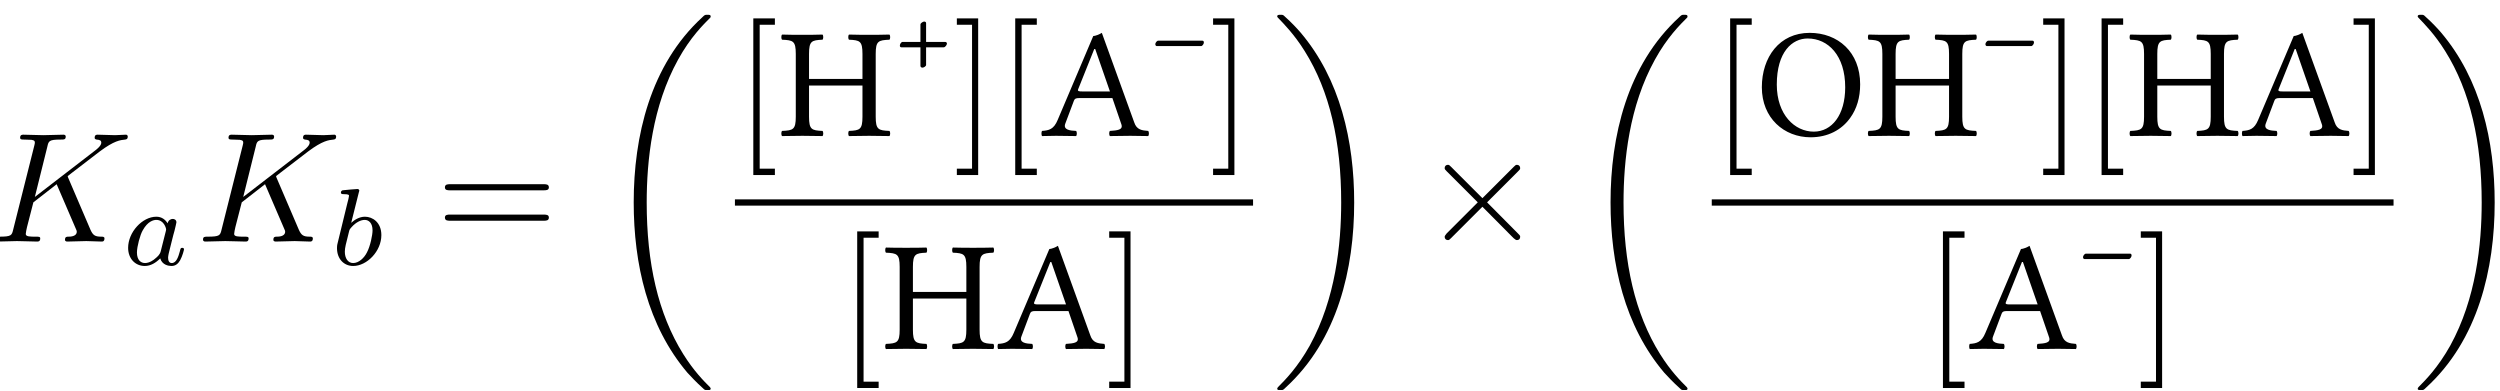
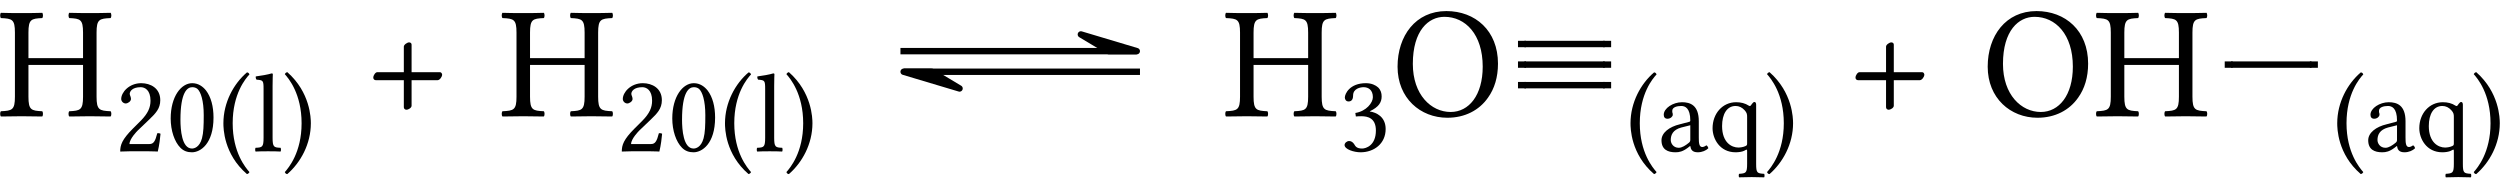
- <svg xmlns="http://www.w3.org/2000/svg" xmlns:xlink="http://www.w3.org/1999/xlink" width="159.336pt" height="24.904pt" viewBox="0 0 159.336 24.904">
+ <svg xmlns="http://www.w3.org/2000/svg" xmlns:xlink="http://www.w3.org/1999/xlink" width="155.988pt" height="11.386pt" viewBox="0 0 155.988 11.386">
  <defs>
    <g>
      <g id="glyph-0-0">
-         <path d="M 7.375 -0.203 C 7.375 -0.312 7.266 -0.312 7.172 -0.312 C 6.766 -0.312 6.641 -0.406 6.484 -0.75 L 5.078 -4.031 C 5.062 -4.062 5.031 -4.141 5.031 -4.172 C 5.031 -4.172 5.203 -4.312 5.312 -4.391 L 7.062 -5.734 C 8 -6.438 8.391 -6.469 8.688 -6.5 C 8.766 -6.516 8.859 -6.516 8.859 -6.703 C 8.859 -6.734 8.828 -6.812 8.75 -6.812 C 8.531 -6.812 8.281 -6.781 8.047 -6.781 C 7.688 -6.781 7.297 -6.812 6.938 -6.812 C 6.875 -6.812 6.75 -6.812 6.75 -6.609 C 6.75 -6.547 6.797 -6.516 6.875 -6.5 C 7.094 -6.484 7.172 -6.438 7.172 -6.297 C 7.172 -6.109 6.875 -5.875 6.812 -5.828 L 2.938 -2.844 L 3.734 -6.047 C 3.812 -6.406 3.844 -6.5 4.562 -6.5 C 4.812 -6.5 4.906 -6.5 4.906 -6.703 C 4.906 -6.781 4.828 -6.812 4.766 -6.812 L 3.484 -6.781 L 2.203 -6.812 C 2.141 -6.812 2 -6.812 2 -6.625 C 2 -6.5 2.094 -6.5 2.297 -6.5 C 2.422 -6.5 2.609 -6.484 2.719 -6.484 C 2.875 -6.453 2.938 -6.438 2.938 -6.312 C 2.938 -6.281 2.938 -6.25 2.906 -6.125 L 1.562 -0.781 C 1.469 -0.391 1.453 -0.312 0.656 -0.312 C 0.484 -0.312 0.375 -0.312 0.375 -0.125 C 0.375 0 0.5 0 0.531 0 L 1.797 -0.031 L 2.438 -0.016 C 2.656 -0.016 2.875 0 3.078 0 C 3.156 0 3.281 0 3.281 -0.203 C 3.281 -0.312 3.188 -0.312 3 -0.312 C 2.625 -0.312 2.359 -0.312 2.359 -0.484 C 2.359 -0.562 2.406 -0.781 2.438 -0.922 L 2.844 -2.5 L 4.328 -3.656 L 5.484 -0.969 C 5.609 -0.703 5.609 -0.672 5.609 -0.625 C 5.609 -0.312 5.172 -0.312 5.078 -0.312 C 4.969 -0.312 4.859 -0.312 4.859 -0.109 C 4.859 0 5 0 5 0 C 5.406 0 5.828 -0.031 6.219 -0.031 C 6.438 -0.031 6.984 0 7.203 0 C 7.25 0 7.375 0 7.375 -0.203 Z M 7.375 -0.203 " />
+         <path d="M 6.156 -1.219 L 6.156 -5.219 C 6.156 -6.047 6.328 -6.094 7.031 -6.125 C 7.094 -6.188 7.094 -6.391 7.031 -6.453 C 6.625 -6.438 6.109 -6.438 5.734 -6.438 C 5.359 -6.438 4.891 -6.438 4.453 -6.453 C 4.391 -6.391 4.391 -6.188 4.453 -6.125 C 5.141 -6.094 5.312 -6.047 5.312 -5.219 L 5.312 -3.625 L 1.906 -3.625 L 1.906 -5.219 C 1.906 -6.047 2.078 -6.094 2.766 -6.125 C 2.828 -6.188 2.828 -6.391 2.766 -6.453 C 2.391 -6.438 1.984 -6.438 1.469 -6.438 C 0.984 -6.438 0.562 -6.438 0.188 -6.453 C 0.125 -6.391 0.125 -6.188 0.188 -6.125 C 0.891 -6.094 1.062 -6.047 1.062 -5.219 L 1.062 -1.219 C 1.062 -0.391 0.891 -0.344 0.188 -0.312 C 0.125 -0.25 0.125 -0.047 0.188 0.016 C 0.625 0.016 1.109 0 1.484 0 C 1.844 0 2.328 0.016 2.766 0.016 C 2.828 -0.047 2.828 -0.25 2.766 -0.312 C 2.078 -0.344 1.906 -0.391 1.906 -1.219 L 1.906 -3.203 L 5.312 -3.203 L 5.312 -1.219 C 5.312 -0.391 5.141 -0.344 4.453 -0.312 C 4.391 -0.25 4.391 -0.047 4.453 0.016 C 4.891 0.016 5.359 0 5.734 0 C 6.109 0 6.594 0.016 7.031 0.016 C 7.094 -0.047 7.094 -0.25 7.031 -0.312 C 6.328 -0.344 6.156 -0.391 6.156 -1.219 Z M 6.156 -1.219 " />
+       </g>
+       <g id="glyph-0-1">
+         <path d="M 2.5 -4.344 L 2.5 -2.75 L 0.844 -2.75 C 0.734 -2.75 0.594 -2.562 0.594 -2.406 C 0.594 -2.328 0.656 -2.25 0.75 -2.25 L 2.5 -2.25 L 2.5 -0.562 C 2.5 -0.469 2.578 -0.406 2.656 -0.406 C 2.797 -0.406 2.984 -0.531 2.984 -0.656 L 2.984 -2.25 L 4.609 -2.25 C 4.75 -2.25 4.891 -2.484 4.891 -2.578 C 4.891 -2.656 4.844 -2.75 4.75 -2.75 L 2.984 -2.75 L 2.984 -4.469 C 2.984 -4.562 2.906 -4.609 2.828 -4.609 C 2.719 -4.609 2.5 -4.469 2.5 -4.344 Z M 2.5 -4.344 " />
+       </g>
+       <g id="glyph-0-2">
+         <path d="M 3.297 -6.203 C 4.609 -6.203 5.688 -5.109 5.688 -3.094 C 5.688 -1.312 4.828 -0.266 3.688 -0.266 C 2.469 -0.266 1.328 -1.344 1.328 -3.266 C 1.328 -5.359 2.312 -6.203 3.297 -6.203 Z M 6.641 -3.281 C 6.641 -5.344 5.219 -6.562 3.422 -6.562 C 1.5 -6.562 0.375 -5.016 0.375 -3.094 C 0.375 -1.125 1.797 0.094 3.484 0.094 C 4.578 0.094 5.469 -0.375 6.016 -1.156 C 6.422 -1.719 6.641 -2.438 6.641 -3.281 Z M 6.641 -3.281 " />
      </g>
      <g id="glyph-1-0">
-         <path d="M 3.984 -1 C 3.984 -1.094 3.891 -1.094 3.875 -1.094 C 3.766 -1.094 3.766 -1.062 3.719 -0.875 C 3.625 -0.531 3.5 -0.125 3.203 -0.125 C 3.031 -0.125 2.969 -0.281 2.969 -0.469 C 2.969 -0.578 3.031 -0.844 3.078 -1.016 L 3.234 -1.641 C 3.297 -1.906 3.312 -1.938 3.375 -2.172 C 3.422 -2.359 3.5 -2.688 3.5 -2.719 C 3.5 -2.875 3.375 -2.938 3.266 -2.938 C 3.141 -2.938 2.984 -2.859 2.938 -2.656 C 2.797 -2.891 2.562 -3.078 2.219 -3.078 C 1.328 -3.078 0.422 -2.094 0.422 -1.094 C 0.422 -0.406 0.875 0.062 1.484 0.062 C 1.859 0.062 2.188 -0.141 2.469 -0.422 C 2.594 0 3 0.062 3.188 0.062 C 3.438 0.062 3.609 -0.078 3.734 -0.297 C 3.891 -0.578 3.984 -0.969 3.984 -1 Z M 2.828 -2.172 L 2.5 -0.875 C 2.453 -0.672 2.297 -0.531 2.141 -0.406 C 2.078 -0.344 1.797 -0.125 1.5 -0.125 C 1.234 -0.125 0.984 -0.312 0.984 -0.797 C 0.984 -1.172 1.188 -1.938 1.359 -2.219 C 1.672 -2.781 2.031 -2.875 2.219 -2.875 C 2.703 -2.875 2.844 -2.344 2.844 -2.266 C 2.844 -2.25 2.828 -2.188 2.828 -2.172 Z M 2.828 -2.172 " />
+         <path d="M 0.422 -3.266 C 0.422 -3.109 0.562 -2.984 0.703 -2.984 C 0.828 -2.984 1.031 -3.109 1.031 -3.266 C 1.031 -3.328 1.016 -3.359 1 -3.422 C 0.984 -3.469 0.953 -3.531 0.953 -3.578 C 0.953 -3.75 1.125 -4 1.641 -4 C 1.891 -4 2.25 -3.828 2.25 -3.156 C 2.25 -2.719 2.078 -2.359 1.672 -1.938 L 1.156 -1.422 C 0.469 -0.734 0.359 -0.391 0.359 0.016 C 0.359 0.016 0.719 0 0.938 0 L 2.156 0 C 2.391 0 2.703 0.016 2.703 0.016 C 2.797 -0.359 2.859 -0.875 2.875 -1.094 C 2.828 -1.125 2.734 -1.141 2.672 -1.125 C 2.547 -0.625 2.438 -0.453 2.188 -0.453 L 0.938 -0.453 C 0.938 -0.781 1.422 -1.266 1.453 -1.297 L 2.156 -1.969 C 2.562 -2.359 2.859 -2.656 2.859 -3.188 C 2.859 -3.938 2.25 -4.25 1.672 -4.25 C 0.906 -4.25 0.422 -3.672 0.422 -3.266 Z M 0.422 -3.266 " />
      </g>
      <g id="glyph-1-1">
-         <path d="M 3.281 -1.906 C 3.281 -2.719 2.719 -3.078 2.234 -3.078 C 1.875 -3.078 1.562 -2.875 1.359 -2.688 L 1.844 -4.625 C 1.844 -4.641 1.875 -4.734 1.875 -4.734 C 1.875 -4.781 1.844 -4.844 1.75 -4.844 C 1.609 -4.844 1.031 -4.781 0.859 -4.766 C 0.812 -4.766 0.703 -4.75 0.703 -4.609 C 0.703 -4.516 0.812 -4.516 0.891 -4.516 C 1.219 -4.516 1.219 -4.453 1.219 -4.406 C 1.219 -4.359 1.156 -4.078 1.109 -3.922 L 0.953 -3.281 L 0.5 -1.422 C 0.453 -1.25 0.453 -1.156 0.453 -1.078 C 0.453 -0.375 0.906 0.062 1.484 0.062 C 2.359 0.062 3.281 -0.875 3.281 -1.906 Z M 2.719 -2.203 C 2.719 -1.922 2.578 -1.203 2.359 -0.797 C 2.188 -0.453 1.844 -0.125 1.484 -0.125 C 1.156 -0.125 0.953 -0.422 0.953 -0.844 C 0.953 -1.094 1.016 -1.328 1.219 -2.125 C 1.25 -2.25 1.25 -2.266 1.391 -2.422 C 1.656 -2.719 1.969 -2.875 2.219 -2.875 C 2.484 -2.875 2.719 -2.672 2.719 -2.203 Z M 2.719 -2.203 " />
+         <path d="M 1.609 -4 C 1.734 -4 1.844 -3.969 1.938 -3.891 C 2.141 -3.703 2.328 -3.172 2.328 -2.25 C 2.328 -1.609 2.312 -1.156 2.219 -0.812 C 2.062 -0.234 1.719 -0.172 1.594 -0.172 C 0.953 -0.172 0.875 -1.359 0.875 -1.969 C 0.875 -3.688 1.297 -4 1.609 -4 Z M 1.594 0.062 C 2.125 0.062 2.938 -0.469 2.938 -2.109 C 2.938 -2.797 2.781 -3.391 2.469 -3.797 C 2.281 -4.031 2 -4.25 1.609 -4.25 C 0.922 -4.25 0.266 -3.422 0.266 -2.047 C 0.266 -1.297 0.5 -0.594 0.875 -0.219 C 1.078 -0.016 1.312 0.062 1.594 0.062 Z M 1.594 0.062 " />
      </g>
-       <g id="glyph-2-0">
-         <path d="M 7.188 -3.453 C 7.188 -3.656 7 -3.656 6.859 -3.656 L 0.891 -3.656 C 0.75 -3.656 0.562 -3.656 0.562 -3.453 C 0.562 -3.266 0.75 -3.266 0.891 -3.266 L 6.844 -3.266 C 7 -3.266 7.188 -3.266 7.188 -3.453 Z M 7.188 -1.531 C 7.188 -1.719 7 -1.719 6.844 -1.719 L 0.891 -1.719 C 0.75 -1.719 0.562 -1.719 0.562 -1.531 C 0.562 -1.328 0.75 -1.328 0.891 -1.328 L 6.859 -1.328 C 7 -1.328 7.188 -1.328 7.188 -1.531 Z M 7.188 -1.531 " />
+       <g id="glyph-1-2">
+         <path d="M 0.312 -1.75 C 0.312 -1.438 0.328 0.172 1.781 1.422 C 1.859 1.406 1.906 1.359 1.938 1.297 C 1.703 1.031 0.891 0.078 0.891 -1.75 C 0.891 -3.594 1.703 -4.547 1.938 -4.797 C 1.906 -4.875 1.859 -4.922 1.781 -4.922 C 0.953 -4.219 0.312 -3.047 0.312 -1.75 Z M 0.312 -1.75 " />
      </g>
-       <g id="glyph-2-1">
-         <path d="M 2.547 2.5 L 2.547 2.094 L 1.578 2.094 L 1.578 -7.078 L 2.547 -7.078 L 2.547 -7.484 L 1.172 -7.484 L 1.172 2.5 Z M 2.547 2.5 " />
+       <g id="glyph-1-3">
+         <path d="M 0.656 -0.844 C 0.656 -0.266 0.578 -0.234 0.156 -0.219 C 0.125 -0.172 0.125 -0.031 0.156 0.016 C 0.406 0 0.656 0 0.938 0 C 1.219 0 1.484 0 1.719 0.016 C 1.75 -0.031 1.75 -0.172 1.719 -0.219 C 1.297 -0.234 1.219 -0.266 1.219 -0.844 L 1.219 -4.062 C 1.219 -4.516 1.234 -4.797 1.234 -4.797 C 1.234 -4.844 1.219 -4.859 1.156 -4.859 C 0.969 -4.797 0.453 -4.703 0.172 -4.672 C 0.156 -4.625 0.172 -4.516 0.219 -4.469 C 0.625 -4.438 0.656 -4.422 0.656 -3.891 Z M 0.656 -0.844 " />
      </g>
-       <g id="glyph-2-2">
-         <path d="M 1.578 2.5 L 1.578 -7.484 L 0.219 -7.484 L 0.219 -7.078 L 1.188 -7.078 L 1.188 2.094 L 0.219 2.094 L 0.219 2.5 Z M 1.578 2.5 " />
+       <g id="glyph-1-4">
+         <path d="M 1.766 -1.75 C 1.766 -2.062 1.734 -3.672 0.297 -4.938 C 0.219 -4.922 0.172 -4.875 0.141 -4.812 C 0.375 -4.547 1.188 -3.594 1.188 -1.75 C 1.188 0.078 0.375 1.031 0.141 1.297 C 0.172 1.359 0.203 1.422 0.297 1.422 C 1.125 0.703 1.766 -0.453 1.766 -1.75 Z M 1.766 -1.75 " />
      </g>
-       <g id="glyph-3-0">
-         <path d="M 6.984 23.422 C 6.984 23.375 6.953 23.359 6.938 23.328 C 6.562 22.953 5.906 22.297 5.234 21.219 C 3.625 18.641 2.906 15.406 2.906 11.562 C 2.906 8.875 3.266 5.422 4.906 2.453 C 5.688 1.031 6.516 0.219 6.953 -0.219 C 6.984 -0.25 6.984 -0.266 6.984 -0.297 C 6.984 -0.406 6.906 -0.406 6.766 -0.406 C 6.625 -0.406 6.609 -0.406 6.453 -0.25 C 3.125 2.797 2.078 7.359 2.078 11.547 C 2.078 15.469 2.969 19.422 5.5 22.406 C 5.703 22.625 6.078 23.031 6.484 23.391 C 6.609 23.516 6.625 23.516 6.766 23.516 C 6.906 23.516 6.984 23.516 6.984 23.422 Z M 6.984 23.422 " />
+       <g id="glyph-1-5">
+         <path d="M 1.5 -4 C 1.797 -4 2.078 -3.828 2.078 -3.375 C 2.078 -3.031 1.672 -2.5 0.984 -2.391 L 1.016 -2.172 C 1.141 -2.188 1.266 -2.188 1.359 -2.188 C 1.75 -2.188 2.266 -2.078 2.266 -1.297 C 2.266 -0.359 1.641 -0.172 1.406 -0.172 C 1.047 -0.172 0.984 -0.328 0.906 -0.453 C 0.828 -0.562 0.734 -0.641 0.594 -0.641 C 0.453 -0.641 0.312 -0.516 0.312 -0.391 C 0.312 -0.125 0.891 0.062 1.312 0.062 C 2.141 0.062 2.875 -0.469 2.875 -1.391 C 2.875 -2.141 2.312 -2.422 1.891 -2.484 L 1.891 -2.5 C 2.453 -2.766 2.625 -3.062 2.625 -3.422 C 2.625 -3.625 2.578 -3.812 2.406 -3.984 C 2.25 -4.125 2 -4.25 1.641 -4.25 C 0.625 -4.25 0.328 -3.578 0.328 -3.359 C 0.328 -3.25 0.391 -3.109 0.562 -3.109 C 0.812 -3.109 0.844 -3.344 0.844 -3.484 C 0.844 -3.922 1.312 -4 1.5 -4 Z M 1.5 -4 " />
      </g>
-       <g id="glyph-3-1">
-         <path d="M 5.25 11.562 C 5.25 7.641 4.359 3.703 1.828 0.719 C 1.625 0.484 1.25 0.078 0.844 -0.281 C 0.719 -0.406 0.703 -0.406 0.562 -0.406 C 0.438 -0.406 0.344 -0.406 0.344 -0.297 C 0.344 -0.266 0.391 -0.219 0.406 -0.203 C 0.75 0.156 1.422 0.828 2.094 1.906 C 3.703 4.469 4.422 7.719 4.422 11.547 C 4.422 14.234 4.062 17.688 2.422 20.672 C 1.641 22.078 0.812 22.906 0.391 23.328 C 0.375 23.359 0.344 23.391 0.344 23.422 C 0.344 23.516 0.438 23.516 0.562 23.516 C 0.703 23.516 0.719 23.516 0.875 23.359 C 4.203 20.328 5.25 15.766 5.25 11.562 Z M 5.25 11.562 " />
+       <g id="glyph-1-6">
+         <path d="M 2.047 -1.625 L 2.047 -0.703 C 2.047 -0.609 2 -0.562 1.938 -0.516 C 1.766 -0.375 1.531 -0.219 1.328 -0.219 C 0.984 -0.219 0.828 -0.5 0.828 -0.703 C 0.828 -1.031 0.969 -1.344 1.484 -1.484 Z M 2.047 -0.328 C 2.078 -0.125 2.156 0.062 2.516 0.062 C 2.781 0.062 3.031 -0.047 3.172 -0.188 C 3.156 -0.266 3.125 -0.328 3.047 -0.375 C 3 -0.328 2.875 -0.266 2.797 -0.266 C 2.594 -0.266 2.578 -0.531 2.578 -0.859 L 2.578 -1.875 C 2.578 -2.875 2.047 -3.062 1.531 -3.062 C 0.969 -3.062 0.391 -2.688 0.391 -2.281 C 0.391 -2.125 0.469 -2.031 0.625 -2.031 C 0.828 -2.031 0.953 -2.188 0.953 -2.266 C 0.953 -2.328 0.953 -2.375 0.938 -2.391 C 0.922 -2.422 0.922 -2.453 0.922 -2.531 C 0.922 -2.75 1.219 -2.828 1.484 -2.828 C 1.719 -2.828 2.047 -2.703 2.047 -1.922 C 2.047 -1.875 2.016 -1.844 2 -1.844 L 1.406 -1.688 C 0.734 -1.531 0.25 -1.156 0.25 -0.688 C 0.25 -0.109 0.641 0.062 1.125 0.062 C 1.359 0.062 1.578 0.016 1.891 -0.219 L 2.031 -0.328 Z M 2.047 -0.328 " />
      </g>
-       <g id="glyph-4-0">
-         <path d="M 6.156 -1.219 L 6.156 -5.219 C 6.156 -6.047 6.328 -6.094 7.031 -6.125 C 7.094 -6.188 7.094 -6.391 7.031 -6.453 C 6.625 -6.438 6.109 -6.438 5.734 -6.438 C 5.359 -6.438 4.891 -6.438 4.453 -6.453 C 4.391 -6.391 4.391 -6.188 4.453 -6.125 C 5.141 -6.094 5.312 -6.047 5.312 -5.219 L 5.312 -3.625 L 1.906 -3.625 L 1.906 -5.219 C 1.906 -6.047 2.078 -6.094 2.766 -6.125 C 2.828 -6.188 2.828 -6.391 2.766 -6.453 C 2.391 -6.438 1.984 -6.438 1.469 -6.438 C 0.984 -6.438 0.562 -6.438 0.188 -6.453 C 0.125 -6.391 0.125 -6.188 0.188 -6.125 C 0.891 -6.094 1.062 -6.047 1.062 -5.219 L 1.062 -1.219 C 1.062 -0.391 0.891 -0.344 0.188 -0.312 C 0.125 -0.25 0.125 -0.047 0.188 0.016 C 0.625 0.016 1.109 0 1.484 0 C 1.844 0 2.328 0.016 2.766 0.016 C 2.828 -0.047 2.828 -0.25 2.766 -0.312 C 2.078 -0.344 1.906 -0.391 1.906 -1.219 L 1.906 -3.203 L 5.312 -3.203 L 5.312 -1.219 C 5.312 -0.391 5.141 -0.344 4.453 -0.312 C 4.391 -0.25 4.391 -0.047 4.453 0.016 C 4.891 0.016 5.359 0 5.734 0 C 6.109 0 6.594 0.016 7.031 0.016 C 7.094 -0.047 7.094 -0.25 7.031 -0.312 C 6.328 -0.344 6.156 -0.391 6.156 -1.219 Z M 6.156 -1.219 " />
-       </g>
-       <g id="glyph-4-1">
-         <path d="M 2.625 -2.828 C 2.406 -2.828 2.328 -2.844 2.359 -2.953 L 3.391 -5.531 L 3.453 -5.531 L 4.391 -2.828 Z M 1.547 -0.781 L 2.094 -2.234 C 2.141 -2.359 2.203 -2.406 2.438 -2.406 L 4.547 -2.406 L 5.125 -0.719 C 5.234 -0.375 4.859 -0.344 4.391 -0.312 C 4.328 -0.25 4.328 -0.047 4.391 0.016 C 4.75 0.016 5.297 0 5.688 0 C 6.094 0 6.484 0.016 6.828 0.016 C 6.891 -0.047 6.891 -0.25 6.828 -0.312 C 6.438 -0.344 6.094 -0.375 5.938 -0.859 L 3.875 -6.562 C 3.734 -6.469 3.453 -6.359 3.328 -6.359 L 1.062 -1.016 C 0.812 -0.406 0.5 -0.344 0.062 -0.312 C 0.016 -0.25 0.016 -0.047 0.062 0.016 C 0.328 0.016 0.641 0 0.953 0 C 1.359 0 1.859 0.016 2.234 0.016 C 2.297 -0.047 2.297 -0.25 2.234 -0.312 C 1.859 -0.328 1.391 -0.375 1.547 -0.781 Z M 1.547 -0.781 " />
-       </g>
-       <g id="glyph-4-2">
-         <path d="M 3.297 -6.203 C 4.609 -6.203 5.688 -5.109 5.688 -3.094 C 5.688 -1.312 4.828 -0.266 3.688 -0.266 C 2.469 -0.266 1.328 -1.344 1.328 -3.266 C 1.328 -5.359 2.312 -6.203 3.297 -6.203 Z M 6.641 -3.281 C 6.641 -5.344 5.219 -6.562 3.422 -6.562 C 1.5 -6.562 0.375 -5.016 0.375 -3.094 C 0.375 -1.125 1.797 0.094 3.484 0.094 C 4.578 0.094 5.469 -0.375 6.016 -1.156 C 6.422 -1.719 6.641 -2.438 6.641 -3.281 Z M 6.641 -3.281 " />
-       </g>
-       <g id="glyph-5-0">
-         <path d="M 1.734 -3.031 L 1.734 -1.922 L 0.594 -1.922 C 0.516 -1.922 0.422 -1.797 0.422 -1.688 C 0.422 -1.625 0.453 -1.578 0.516 -1.578 L 1.734 -1.578 L 1.734 -0.391 C 1.734 -0.328 1.797 -0.281 1.859 -0.281 C 1.953 -0.281 2.094 -0.375 2.094 -0.453 L 2.094 -1.578 L 3.219 -1.578 C 3.312 -1.578 3.422 -1.734 3.422 -1.812 C 3.422 -1.859 3.391 -1.922 3.312 -1.922 L 2.094 -1.922 L 2.094 -3.125 C 2.094 -3.188 2.031 -3.219 1.969 -3.219 C 1.906 -3.219 1.734 -3.125 1.734 -3.031 Z M 1.734 -3.031 " />
-       </g>
-       <g id="glyph-5-1">
-         <path d="M 0.453 -1.656 L 3.281 -1.656 C 3.359 -1.656 3.453 -1.797 3.453 -1.875 C 3.453 -1.938 3.438 -2 3.359 -2 L 0.547 -2 C 0.453 -2 0.359 -1.859 0.359 -1.781 C 0.359 -1.719 0.391 -1.656 0.453 -1.656 Z M 0.453 -1.656 " />
-       </g>
-       <g id="glyph-6-0">
-         <path d="M 6.281 -0.297 C 6.281 -0.375 6.266 -0.391 6.156 -0.5 L 4.172 -2.5 L 6.156 -4.484 C 6.266 -4.594 6.281 -4.609 6.281 -4.688 C 6.281 -4.812 6.188 -4.891 6.078 -4.891 C 6 -4.891 5.969 -4.859 5.875 -4.766 L 3.875 -2.766 L 1.875 -4.766 C 1.766 -4.875 1.75 -4.891 1.672 -4.891 C 1.562 -4.891 1.469 -4.812 1.469 -4.688 C 1.469 -4.609 1.5 -4.578 1.594 -4.484 L 3.578 -2.5 L 1.594 -0.516 C 1.5 -0.406 1.469 -0.344 1.469 -0.297 C 1.469 -0.172 1.562 -0.094 1.672 -0.094 C 1.75 -0.094 1.766 -0.109 1.875 -0.219 L 3.875 -2.219 L 5.859 -0.219 C 5.969 -0.125 6.016 -0.094 6.078 -0.094 C 6.203 -0.094 6.281 -0.172 6.281 -0.297 Z M 6.281 -0.297 " />
+       <g id="glyph-1-7">
+         <path d="M 2.25 -2.562 C 2.391 -2.406 2.406 -2.312 2.406 -2.141 L 2.406 -0.531 C 2.406 -0.406 2.406 -0.375 2.312 -0.328 C 2.141 -0.25 1.953 -0.234 1.859 -0.234 C 1.453 -0.234 0.844 -0.531 0.844 -1.578 C 0.844 -2.312 1.141 -2.828 1.688 -2.828 C 1.906 -2.828 2.094 -2.734 2.25 -2.562 Z M 2.406 0.781 C 2.406 1.359 2.328 1.375 1.906 1.406 C 1.875 1.438 1.875 1.594 1.906 1.625 C 2.156 1.625 2.406 1.609 2.688 1.609 C 2.969 1.609 3.234 1.625 3.469 1.625 C 3.5 1.594 3.5 1.438 3.469 1.406 C 3.031 1.375 2.969 1.359 2.969 0.781 L 2.969 -2.906 C 2.969 -3 2.938 -3.078 2.859 -3.078 C 2.812 -3.078 2.766 -3.031 2.703 -2.953 C 2.625 -2.828 2.594 -2.797 2.516 -2.844 C 2.281 -3 2.016 -3.062 1.719 -3.062 C 0.875 -3.062 0.25 -2.359 0.25 -1.438 C 0.25 -0.797 0.688 0.062 1.688 0.062 C 1.875 0.062 2.094 0.031 2.219 -0.031 C 2.391 -0.125 2.406 -0.141 2.406 0 Z M 2.406 0.781 " />
      </g>
    </g>
    <clipPath id="clip-0">
-       <path clip-rule="nonzero" d="M 40 0 L 46 0 L 46 24.855 L 40 24.855 Z M 40 0 " />
+       <path clip-rule="nonzero" d="M 103 4 L 112 4 L 112 11.078 L 103 11.078 Z M 103 4 " />
    </clipPath>
    <clipPath id="clip-1">
-       <path clip-rule="nonzero" d="M 54 14 L 56 14 L 56 24.855 L 54 24.855 Z M 54 14 " />
-     </clipPath>
-     <clipPath id="clip-2">
-       <path clip-rule="nonzero" d="M 70 14 L 73 14 L 73 24.855 L 70 24.855 Z M 70 14 " />
-     </clipPath>
-     <clipPath id="clip-3">
-       <path clip-rule="nonzero" d="M 81 0 L 87 0 L 87 24.855 L 81 24.855 Z M 81 0 " />
-     </clipPath>
-     <clipPath id="clip-4">
-       <path clip-rule="nonzero" d="M 102 0 L 108 0 L 108 24.855 L 102 24.855 Z M 102 0 " />
-     </clipPath>
-     <clipPath id="clip-5">
-       <path clip-rule="nonzero" d="M 123 14 L 126 14 L 126 24.855 L 123 24.855 Z M 123 14 " />
-     </clipPath>
-     <clipPath id="clip-6">
-       <path clip-rule="nonzero" d="M 136 14 L 138 14 L 138 24.855 L 136 24.855 Z M 136 14 " />
-     </clipPath>
-     <clipPath id="clip-7">
-       <path clip-rule="nonzero" d="M 154 0 L 159 0 L 159 24.855 L 154 24.855 Z M 154 0 " />
+       <path clip-rule="nonzero" d="M 147 4 L 155.98 4 L 155.98 11.078 L 147 11.078 Z M 147 4 " />
    </clipPath>
  </defs>
  <g fill="rgb(0%, 0%, 0%)" fill-opacity="1">
-     <use xlink:href="#glyph-0-0" x="-0.717" y="15.396" />
+     <use xlink:href="#glyph-0-0" x="-0.131" y="7.253" />
  </g>
  <g fill="rgb(0%, 0%, 0%)" fill-opacity="1">
-     <use xlink:href="#glyph-1-0" x="7.744" y="16.89" />
+     <use xlink:href="#glyph-1-0" x="7.141" y="9.44" />
+     <use xlink:href="#glyph-1-1" x="10.384" y="9.44" />
+     <use xlink:href="#glyph-1-2" x="13.627" y="9.44" />
  </g>
  <g fill="rgb(0%, 0%, 0%)" fill-opacity="1">
-     <use xlink:href="#glyph-0-0" x="12.564" y="15.396" />
+     <use xlink:href="#glyph-1-3" x="15.789" y="9.44" />
+     <use xlink:href="#glyph-1-4" x="17.63" y="9.44" />
  </g>
  <g fill="rgb(0%, 0%, 0%)" fill-opacity="1">
-     <use xlink:href="#glyph-1-1" x="21.025" y="16.89" />
+     <use xlink:href="#glyph-0-1" x="22.697" y="7.253" />
  </g>
  <g fill="rgb(0%, 0%, 0%)" fill-opacity="1">
-     <use xlink:href="#glyph-2-0" x="27.794" y="15.396" />
+     <use xlink:href="#glyph-0-0" x="31.165" y="7.253" />
+   </g>
+   <g fill="rgb(0%, 0%, 0%)" fill-opacity="1">
+     <use xlink:href="#glyph-1-0" x="38.438" y="9.44" />
+     <use xlink:href="#glyph-1-1" x="41.681" y="9.44" />
+     <use xlink:href="#glyph-1-2" x="44.924" y="9.44" />
+   </g>
+   <g fill="rgb(0%, 0%, 0%)" fill-opacity="1">
+     <use xlink:href="#glyph-1-3" x="47.086" y="9.44" />
+     <use xlink:href="#glyph-1-4" x="48.927" y="9.44" />
+   </g>
+   <path fill="none" stroke-width="0.399" stroke-linecap="butt" stroke-linejoin="miter" stroke="rgb(0%, 0%, 0%)" stroke-opacity="1" stroke-miterlimit="10" d="M 4.98 4.062 L 19.726 4.062 " transform="matrix(1, 0, 0, -1, 51.204, 7.253)" />
+   <path fill-rule="nonzero" fill="rgb(0%, 0%, 0%)" fill-opacity="1" stroke-width="0.399" stroke-linecap="round" stroke-linejoin="round" stroke="rgb(0%, 0%, 0%)" stroke-opacity="1" stroke-miterlimit="10" d="M -0.001 0.001 L -3.489 1.044 L -1.743 0.001 L -0.001 0.001 " transform="matrix(1, 0, 0, -1, 70.93027, 3.19271)" />
+   <path fill="none" stroke-width="0.399" stroke-linecap="butt" stroke-linejoin="miter" stroke="rgb(0%, 0%, 0%)" stroke-opacity="1" stroke-miterlimit="10" d="M 5.179 2.776 L 19.925 2.776 " transform="matrix(1, 0, 0, -1, 51.204, 7.253)" />
+   <path fill-rule="nonzero" fill="rgb(0%, 0%, 0%)" fill-opacity="1" stroke-width="0.399" stroke-linecap="round" stroke-linejoin="round" stroke="rgb(0%, 0%, 0%)" stroke-opacity="1" stroke-miterlimit="10" d="M 0.002 0.002 L -3.486 1.045 L -1.744 0.002 L 0.002 0.002 " transform="matrix(-1, 0, 0, 1, 56.38463, 4.47485)" />
+   <g fill="rgb(0%, 0%, 0%)" fill-opacity="1">
+     <use xlink:href="#glyph-0-0" x="76.31" y="7.253" />
+   </g>
+   <g fill="rgb(0%, 0%, 0%)" fill-opacity="1">
+     <use xlink:href="#glyph-1-5" x="83.583" y="9.44" />
+   </g>
+   <g fill="rgb(0%, 0%, 0%)" fill-opacity="1">
+     <use xlink:href="#glyph-0-2" x="86.826" y="7.253" />
+   </g>
+   <path fill="none" stroke-width="0.399" stroke-linecap="butt" stroke-linejoin="miter" stroke="rgb(0%, 0%, 0%)" stroke-opacity="1" stroke-miterlimit="10" d="M 0.397 1.94 L 5.413 1.94 " transform="matrix(1, 0, 0, -1, 94.716, 7.253)" />
+   <path fill-rule="nonzero" fill="rgb(0%, 0%, 0%)" fill-opacity="1" d="M 95.215 5.512 L 94.715 5.512 L 94.715 5.113 L 95.215 5.113 Z M 95.215 5.512 " />
+   <path fill-rule="nonzero" fill="rgb(0%, 0%, 0%)" fill-opacity="1" d="M 100.027 5.113 L 100.527 5.113 L 100.527 5.512 L 100.027 5.512 Z M 100.027 5.113 " />
+   <path fill="none" stroke-width="0.399" stroke-linecap="butt" stroke-linejoin="miter" stroke="rgb(0%, 0%, 0%)" stroke-opacity="1" stroke-miterlimit="10" d="M 0.397 3.222 L 5.413 3.222 " transform="matrix(1, 0, 0, -1, 94.716, 7.253)" />
+   <path fill-rule="nonzero" fill="rgb(0%, 0%, 0%)" fill-opacity="1" d="M 95.215 4.23 L 94.715 4.23 L 94.715 3.832 L 95.215 3.832 Z M 95.215 4.23 " />
+   <path fill-rule="nonzero" fill="rgb(0%, 0%, 0%)" fill-opacity="1" d="M 100.027 3.832 L 100.527 3.832 L 100.527 4.23 L 100.027 4.23 Z M 100.027 3.832 " />
+   <path fill="none" stroke-width="0.399" stroke-linecap="butt" stroke-linejoin="miter" stroke="rgb(0%, 0%, 0%)" stroke-opacity="1" stroke-miterlimit="10" d="M 0.397 4.507 L 5.413 4.507 " transform="matrix(1, 0, 0, -1, 94.716, 7.253)" />
+   <path fill-rule="nonzero" fill="rgb(0%, 0%, 0%)" fill-opacity="1" d="M 95.215 2.945 L 94.715 2.945 L 94.715 2.547 L 95.215 2.547 Z M 95.215 2.945 " />
+   <path fill-rule="nonzero" fill="rgb(0%, 0%, 0%)" fill-opacity="1" d="M 100.027 2.547 L 100.527 2.547 L 100.527 2.945 L 100.027 2.945 Z M 100.027 2.547 " />
+   <g fill="rgb(0%, 0%, 0%)" fill-opacity="1">
+     <use xlink:href="#glyph-1-2" x="101.424" y="9.44" />
  </g>
  <g clip-path="url(#clip-0)">
    <g fill="rgb(0%, 0%, 0%)" fill-opacity="1">
-       <use xlink:href="#glyph-3-0" x="38.311" y="1.348" />
+       <use xlink:href="#glyph-1-6" x="103.419" y="9.44" />
+       <use xlink:href="#glyph-1-7" x="106.606" y="9.44" />
+       <use xlink:href="#glyph-1-4" x="110.113" y="9.44" />
    </g>
  </g>
  <g fill="rgb(0%, 0%, 0%)" fill-opacity="1">
-     <use xlink:href="#glyph-2-1" x="46.84" y="8.656" />
+     <use xlink:href="#glyph-0-1" x="115.18" y="7.253" />
  </g>
  <g fill="rgb(0%, 0%, 0%)" fill-opacity="1">
-     <use xlink:href="#glyph-4-0" x="49.657" y="8.656" />
+     <use xlink:href="#glyph-0-2" x="123.648" y="7.253" />
+     <use xlink:href="#glyph-0-0" x="130.642" y="7.253" />
  </g>
+   <path fill="none" stroke-width="0.399" stroke-linecap="butt" stroke-linejoin="miter" stroke="rgb(0%, 0%, 0%)" stroke-opacity="1" stroke-miterlimit="10" d="M 0.399 3.222 L 5.415 3.222 " transform="matrix(1, 0, 0, -1, 138.812, 7.253)" />
+   <path fill-rule="nonzero" fill="rgb(0%, 0%, 0%)" fill-opacity="1" d="M 139.309 4.23 L 138.812 4.23 L 138.812 3.832 L 139.309 3.832 Z M 139.309 4.23 " />
+   <path fill-rule="nonzero" fill="rgb(0%, 0%, 0%)" fill-opacity="1" d="M 144.125 3.832 L 144.625 3.832 L 144.625 4.23 L 144.125 4.23 Z M 144.125 3.832 " />
  <g fill="rgb(0%, 0%, 0%)" fill-opacity="1">
-     <use xlink:href="#glyph-5-0" x="56.93" y="4.593" />
+     <use xlink:href="#glyph-1-2" x="145.52" y="9.44" />
  </g>
-   <g fill="rgb(0%, 0%, 0%)" fill-opacity="1">
-     <use xlink:href="#glyph-2-2" x="60.765" y="8.656" />
-     <use xlink:href="#glyph-2-1" x="63.533" y="8.656" />
-   </g>
-   <g fill="rgb(0%, 0%, 0%)" fill-opacity="1">
-     <use xlink:href="#glyph-4-1" x="66.35" y="8.656" />
-   </g>
-   <g fill="rgb(0%, 0%, 0%)" fill-opacity="1">
-     <use xlink:href="#glyph-5-1" x="73.274" y="4.593" />
-   </g>
-   <g fill="rgb(0%, 0%, 0%)" fill-opacity="1">
-     <use xlink:href="#glyph-2-2" x="77.096" y="8.656" />
-   </g>
-   <path fill="none" stroke-width="0.399" stroke-linecap="butt" stroke-linejoin="miter" stroke="rgb(0%, 0%, 0%)" stroke-opacity="1" stroke-miterlimit="10" d="M 254.658 -13.052 L 287.681 -13.052 " transform="matrix(1, 0, 0, -1, -207.818, -0.146)" />
  <g clip-path="url(#clip-1)">
    <g fill="rgb(0%, 0%, 0%)" fill-opacity="1">
-       <use xlink:href="#glyph-2-1" x="53.461" y="22.23" />
-     </g>
-   </g>
-   <g fill="rgb(0%, 0%, 0%)" fill-opacity="1">
-     <use xlink:href="#glyph-4-0" x="56.278" y="22.23" />
-     <use xlink:href="#glyph-4-1" x="63.551" y="22.23" />
-   </g>
-   <g clip-path="url(#clip-2)">
-     <g fill="rgb(0%, 0%, 0%)" fill-opacity="1">
-       <use xlink:href="#glyph-2-2" x="70.475" y="22.23" />
-     </g>
-   </g>
-   <g clip-path="url(#clip-3)">
-     <g fill="rgb(0%, 0%, 0%)" fill-opacity="1">
-       <use xlink:href="#glyph-3-1" x="81.058" y="1.348" />
-     </g>
-   </g>
-   <g fill="rgb(0%, 0%, 0%)" fill-opacity="1">
-     <use xlink:href="#glyph-6-0" x="90.606" y="15.396" />
-   </g>
-   <g clip-path="url(#clip-4)">
-     <g fill="rgb(0%, 0%, 0%)" fill-opacity="1">
-       <use xlink:href="#glyph-3-0" x="100.569" y="1.348" />
-     </g>
-   </g>
-   <g fill="rgb(0%, 0%, 0%)" fill-opacity="1">
-     <use xlink:href="#glyph-2-1" x="109.098" y="8.656" />
-   </g>
-   <g fill="rgb(0%, 0%, 0%)" fill-opacity="1">
-     <use xlink:href="#glyph-4-2" x="111.915" y="8.656" />
-     <use xlink:href="#glyph-4-0" x="118.909" y="8.656" />
-   </g>
-   <g fill="rgb(0%, 0%, 0%)" fill-opacity="1">
-     <use xlink:href="#glyph-5-1" x="126.181" y="4.593" />
-   </g>
-   <g fill="rgb(0%, 0%, 0%)" fill-opacity="1">
-     <use xlink:href="#glyph-2-2" x="130.003" y="8.656" />
-     <use xlink:href="#glyph-2-1" x="132.771" y="8.656" />
-   </g>
-   <g fill="rgb(0%, 0%, 0%)" fill-opacity="1">
-     <use xlink:href="#glyph-4-0" x="135.588" y="8.656" />
-     <use xlink:href="#glyph-4-1" x="142.861" y="8.656" />
-   </g>
-   <g fill="rgb(0%, 0%, 0%)" fill-opacity="1">
-     <use xlink:href="#glyph-2-2" x="149.784" y="8.656" />
-   </g>
-   <path fill="none" stroke-width="0.399" stroke-linecap="butt" stroke-linejoin="miter" stroke="rgb(0%, 0%, 0%)" stroke-opacity="1" stroke-miterlimit="10" d="M 316.916 -13.052 L 360.369 -13.052 " transform="matrix(1, 0, 0, -1, -207.818, -0.146)" />
-   <g clip-path="url(#clip-5)">
-     <g fill="rgb(0%, 0%, 0%)" fill-opacity="1">
-       <use xlink:href="#glyph-2-1" x="122.66" y="22.23" />
-     </g>
-   </g>
-   <g fill="rgb(0%, 0%, 0%)" fill-opacity="1">
-     <use xlink:href="#glyph-4-1" x="125.477" y="22.23" />
-   </g>
-   <g fill="rgb(0%, 0%, 0%)" fill-opacity="1">
-     <use xlink:href="#glyph-5-1" x="132.401" y="18.167" />
-   </g>
-   <g clip-path="url(#clip-6)">
-     <g fill="rgb(0%, 0%, 0%)" fill-opacity="1">
-       <use xlink:href="#glyph-2-2" x="136.223" y="22.23" />
-     </g>
-   </g>
-   <g clip-path="url(#clip-7)">
-     <g fill="rgb(0%, 0%, 0%)" fill-opacity="1">
-       <use xlink:href="#glyph-3-1" x="153.747" y="1.348" />
+       <use xlink:href="#glyph-1-6" x="147.515" y="9.44" />
+       <use xlink:href="#glyph-1-7" x="150.702" y="9.44" />
+       <use xlink:href="#glyph-1-4" x="154.209" y="9.44" />
    </g>
  </g>
</svg>
